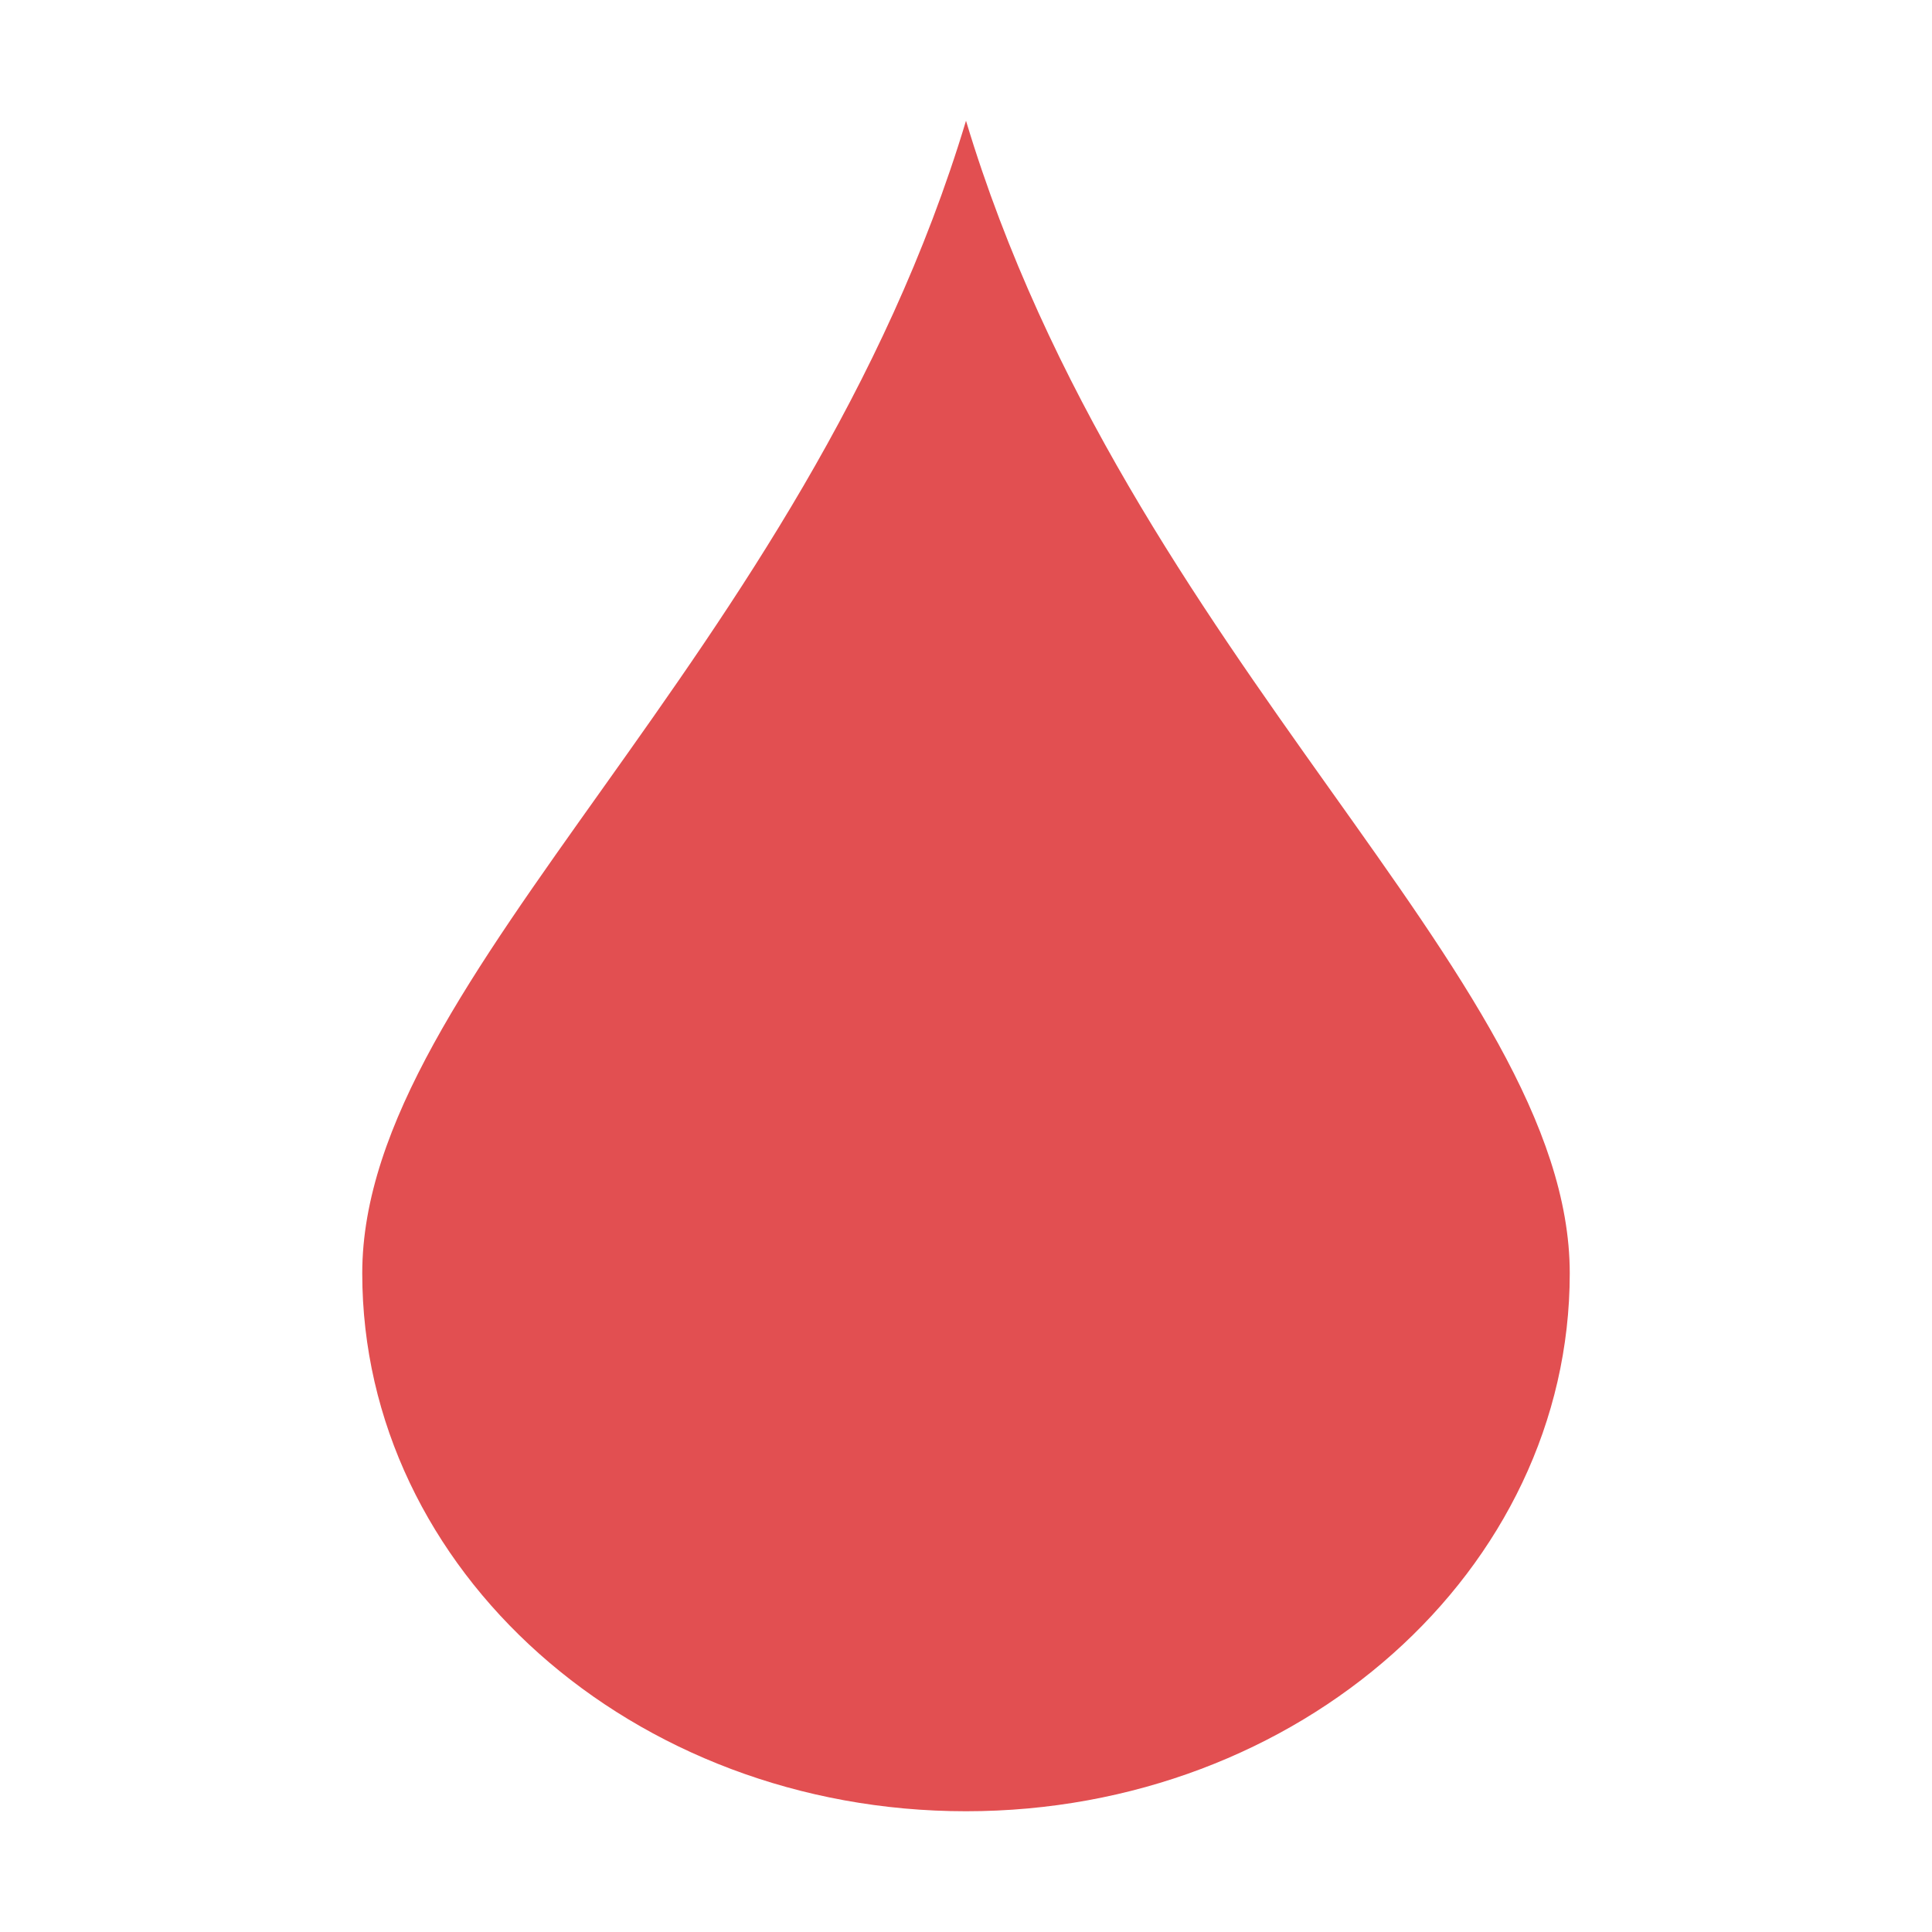
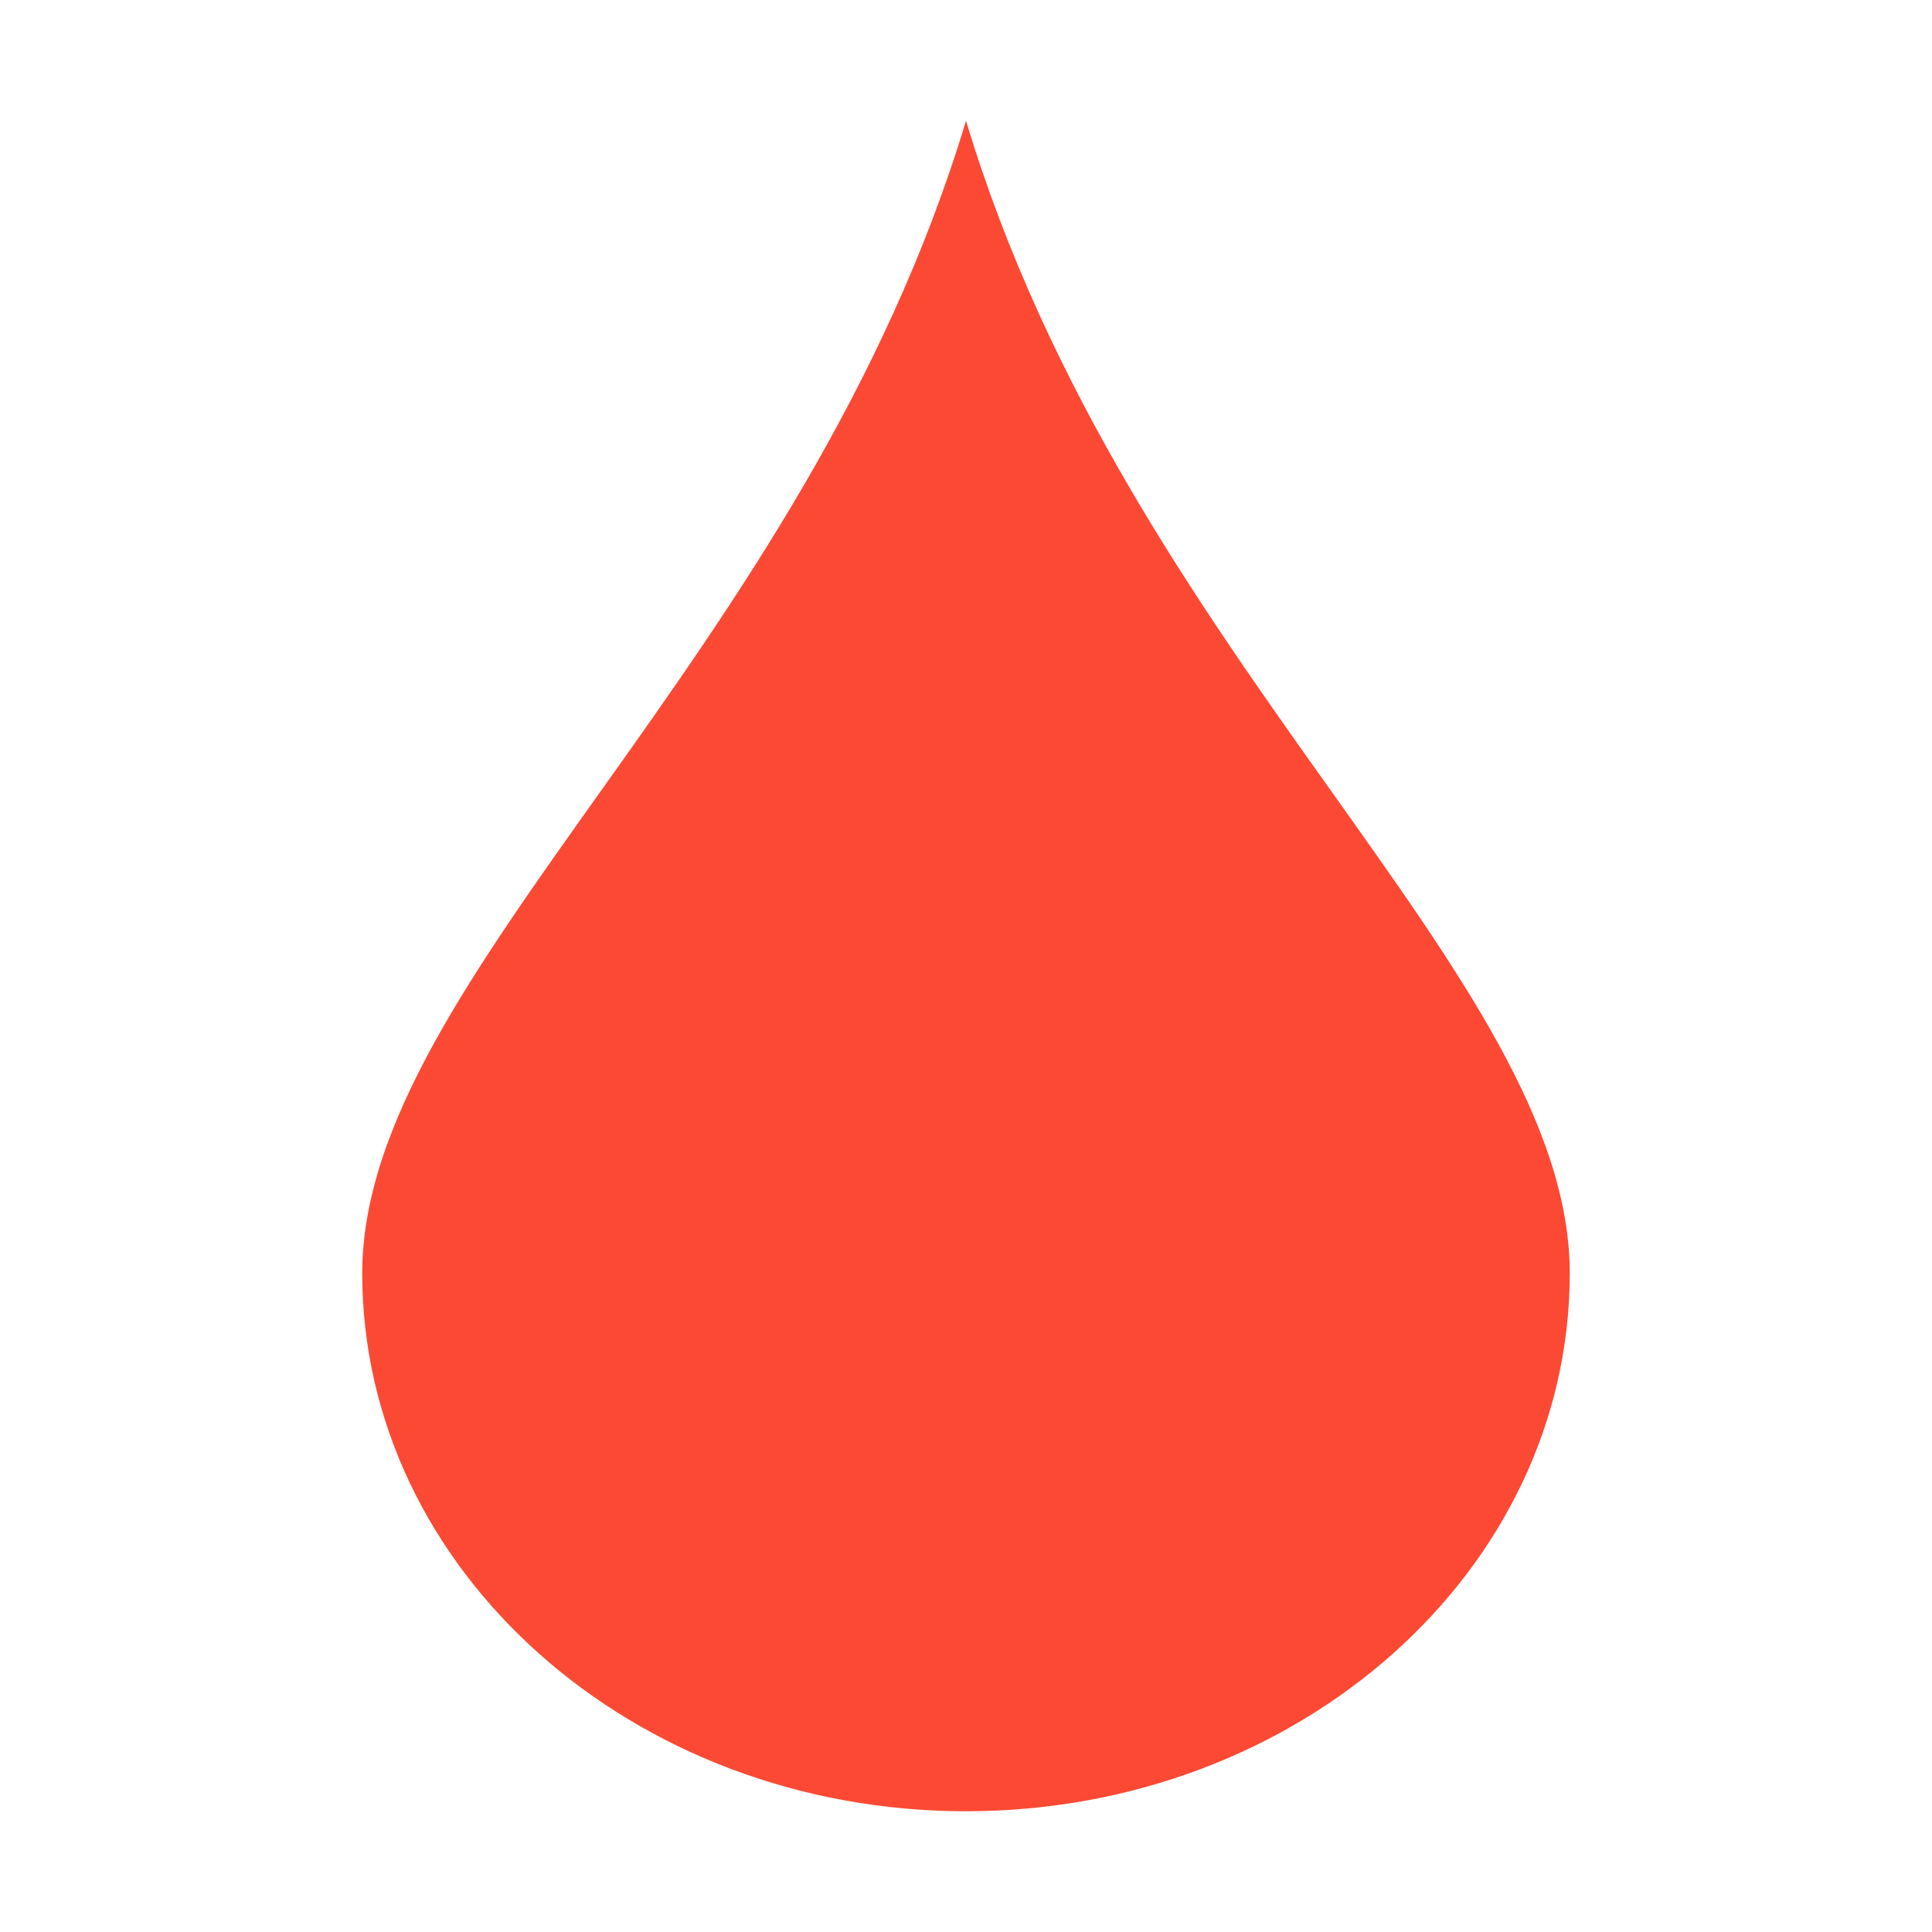
<svg xmlns="http://www.w3.org/2000/svg" width="16" height="16" viewBox="0 0 16 16">
-   <path style="fill:#e24f51" d="M 8 1 C 6.66 5.455 3 8.085 3 10.545 C 3 13.005 5.239 15 8 15 C 10.761 15 13 13.005 13 10.545 C 13 8.085 9.34 5.455 8 1 z" />
+   <path style="fill:#fb4934" d="M 8 1 C 6.66 5.455 3 8.085 3 10.545 C 3 13.005 5.239 15 8 15 C 10.761 15 13 13.005 13 10.545 C 13 8.085 9.34 5.455 8 1 z" />
</svg>
